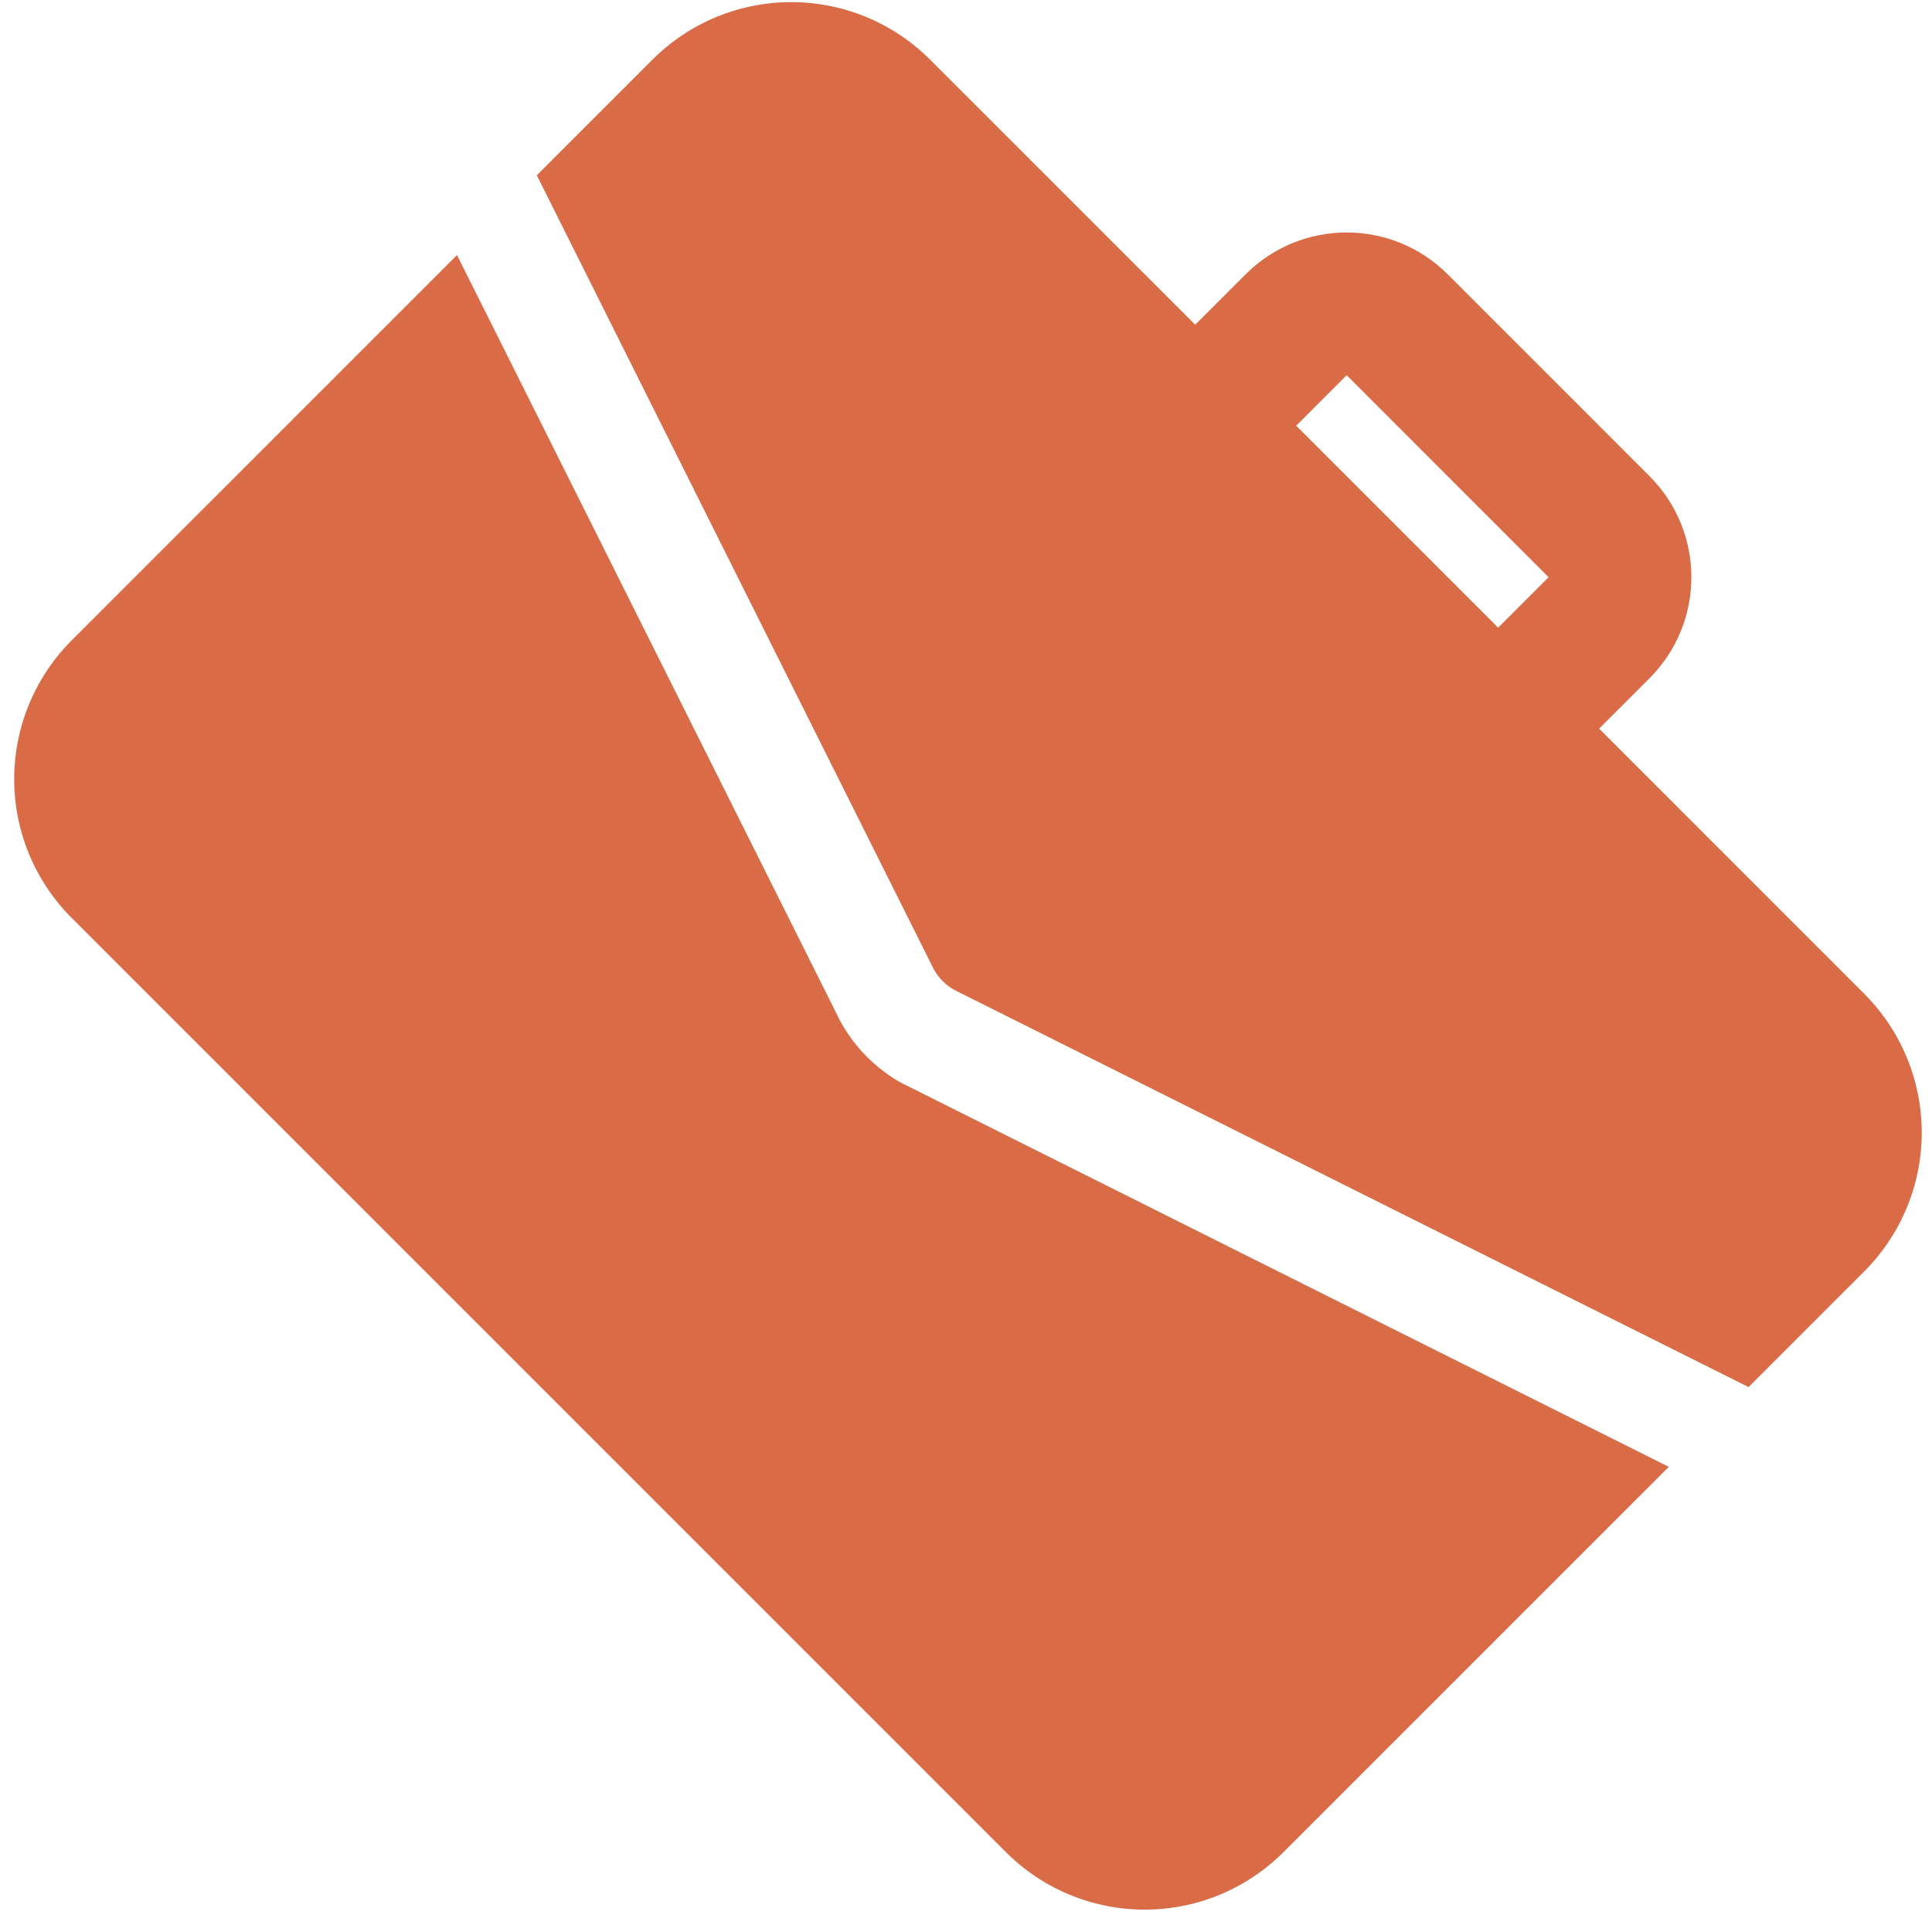
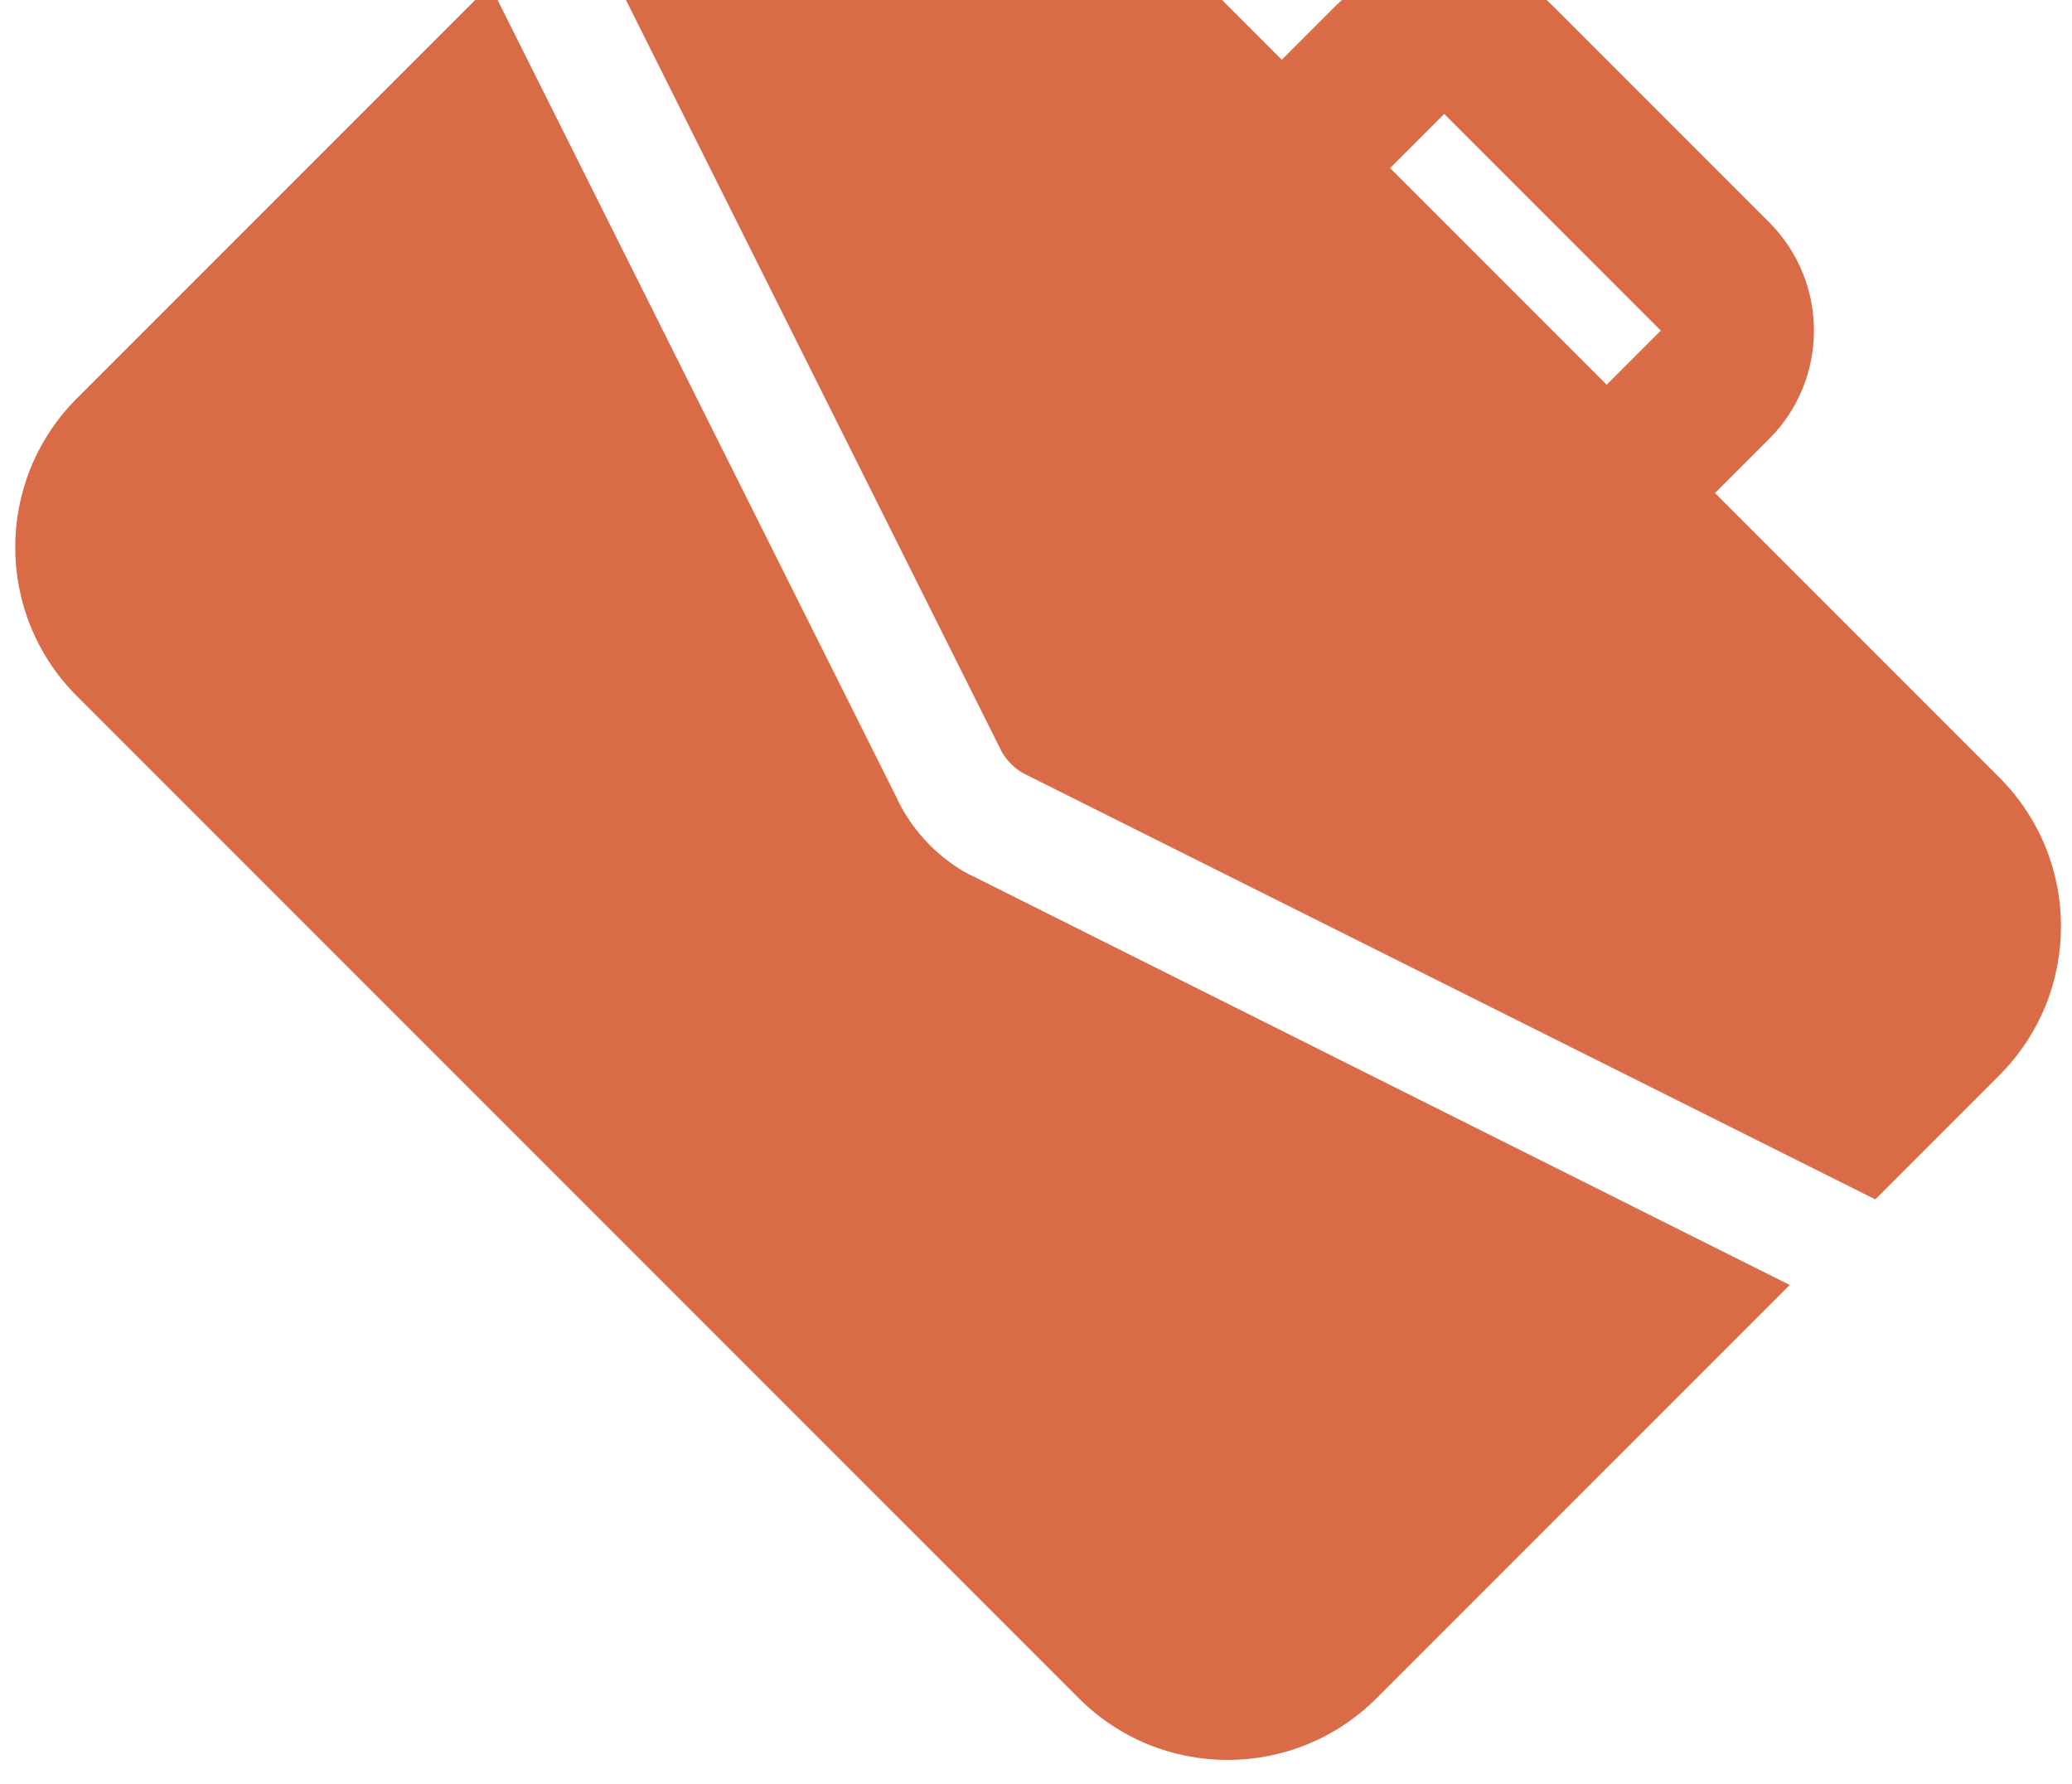
- <svg xmlns="http://www.w3.org/2000/svg" width="79" height="79">
-   <path d="m18.687 10.43 15.464 30.906c.31.682.743 1.322 1.3 1.88.558.557 1.198.99 1.714 1.217L68.237 59.98 52.484 75.732a8.025 8.025 0 0 1-11.355 0L2.934 37.538a8.025 8.025 0 0 1 0-11.356L18.687 10.43Zm19.345-7.99 10.839 10.838 2.065-2.064a5.845 5.845 0 0 1 8.258 0l8.258 8.259a5.845 5.845 0 0 1 0 8.258l-2.064 2.064 10.839 10.84a8.025 8.025 0 0 1 0 11.355l-4.728 4.728L39.126 40.53a1.963 1.963 0 0 1-.578-.413 1.963 1.963 0 0 1-.413-.578L21.95 7.168l4.728-4.728a8.025 8.025 0 0 1 11.355 0Zm17.033 12.903-2.064 2.065 8.258 8.258 2.064-2.064-8.258-8.259Z" fill="#D96C47" fill-rule="nonzero" />
+ <svg xmlns="http://www.w3.org/2000/svg" width="79" height="68" viewBox="0 0 79 68" fill="none">
+   <path fill-rule="evenodd" clip-rule="evenodd" d="M71.499 45.718L76.227 40.99C79.365 37.852 79.365 32.773 76.227 29.634L65.388 18.795L67.453 16.731C69.73 14.454 69.73 10.75 67.453 8.473L59.194 0.214C56.917 -2.063 53.213 -2.063 50.936 0.214L48.871 2.279L38.032 -8.56C34.894 -11.698 29.815 -11.698 26.677 -8.56L21.949 -3.832L38.135 28.54C38.239 28.767 38.383 28.953 38.548 29.118C38.713 29.284 38.899 29.428 39.126 29.531L71.499 45.718ZM53 6.408L61.259 14.666L63.323 12.602L55.065 4.343L53 6.408ZM37.165 33.433C36.649 33.206 36.009 32.773 35.451 32.215C34.894 31.658 34.46 31.018 34.151 30.337L18.687 -0.57L2.934 15.182C-0.204 18.321 -0.204 23.399 2.934 26.538L41.129 64.732C44.267 67.871 49.346 67.871 52.484 64.732L68.237 48.98L37.165 33.433Z" fill="#D96C47" />
</svg>
